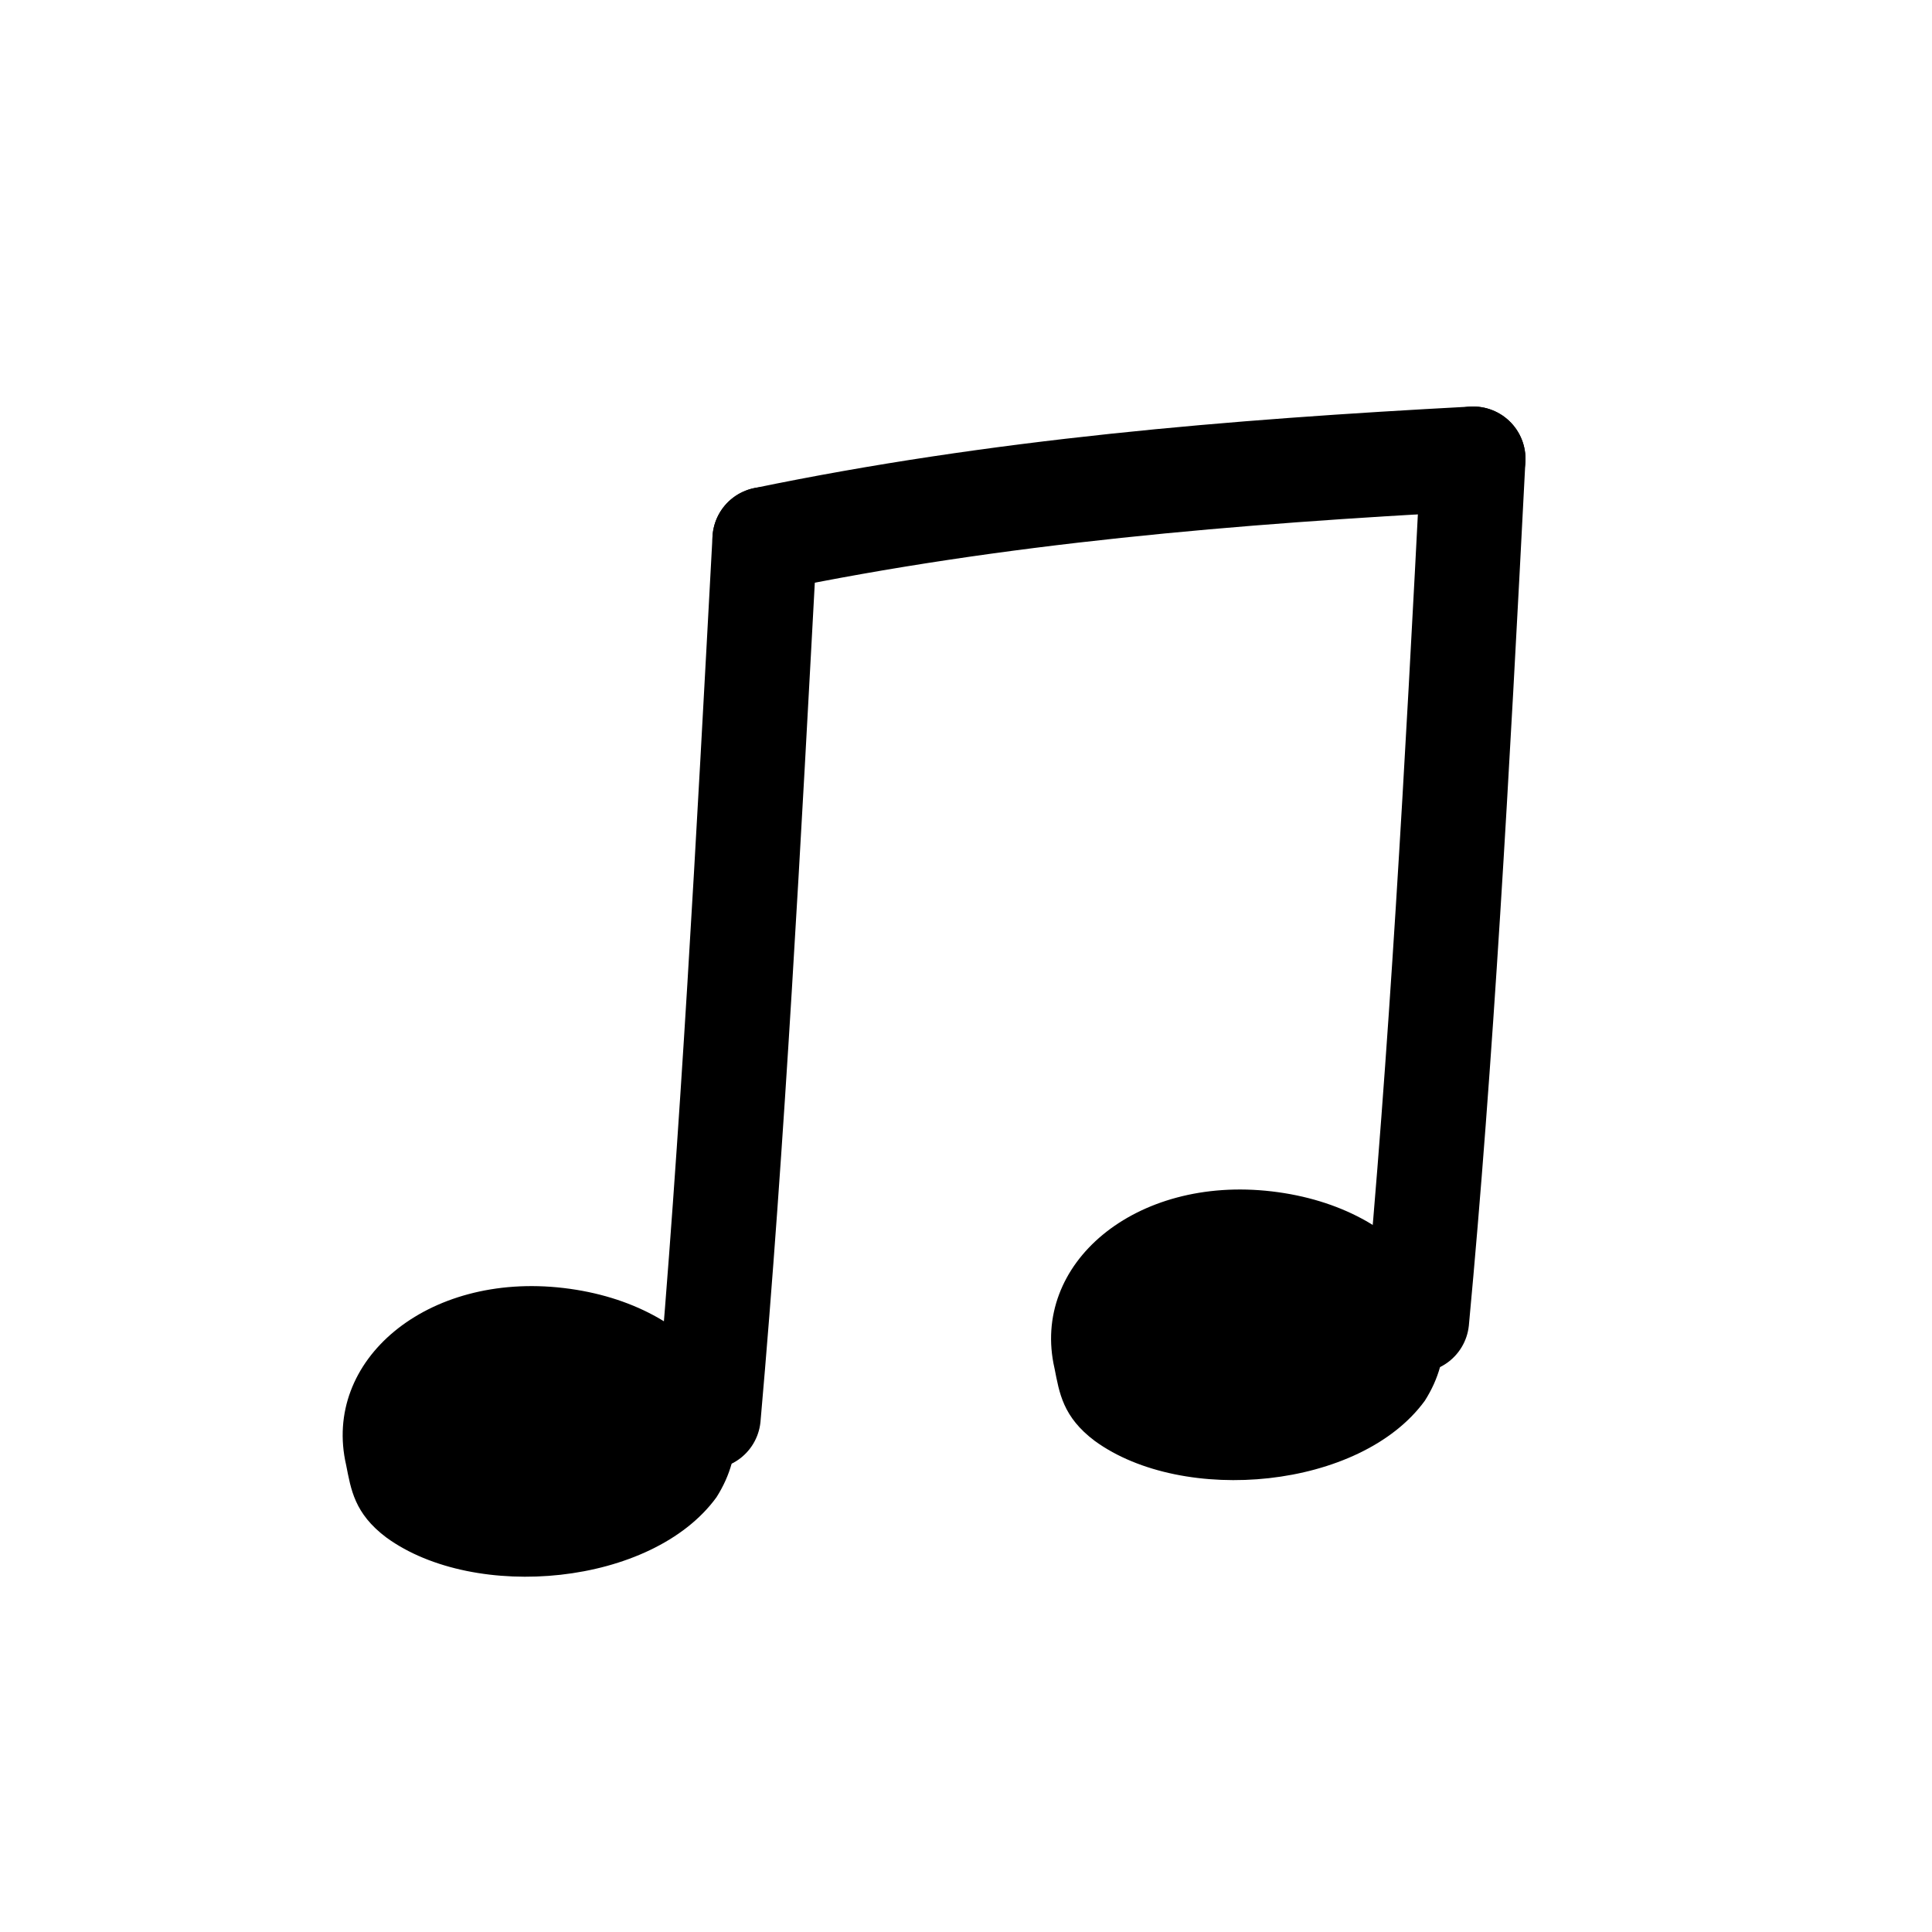
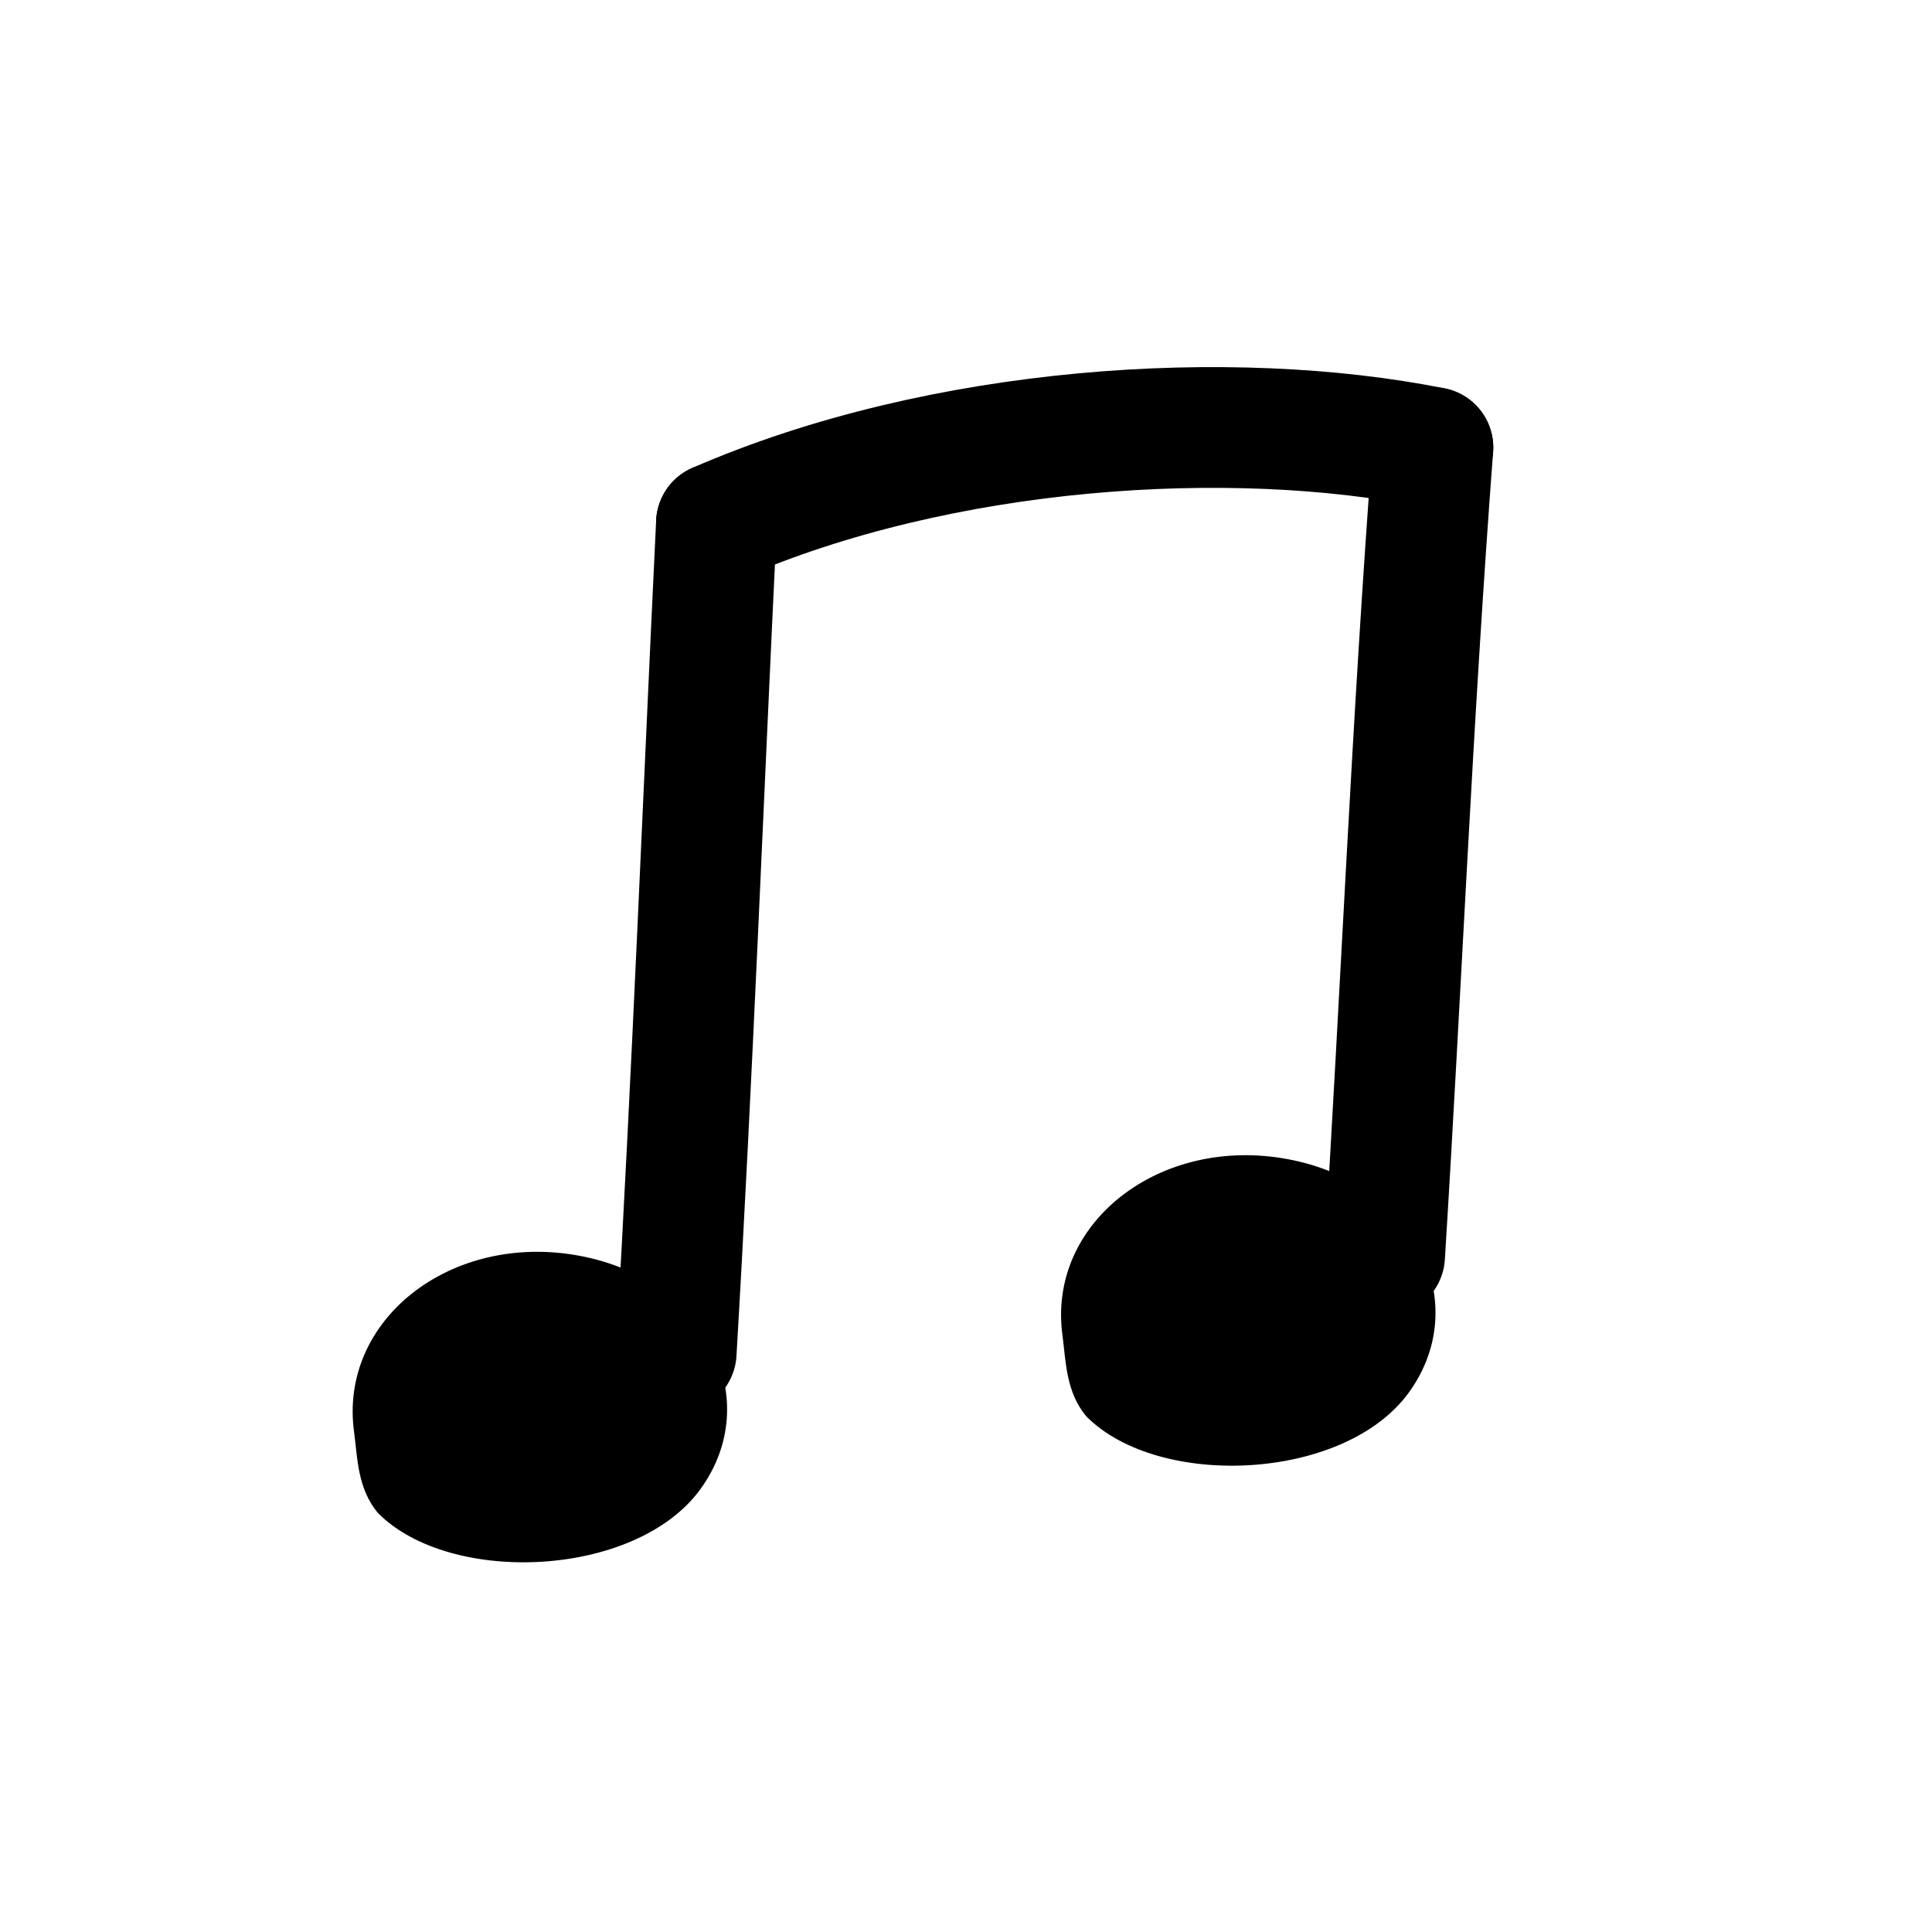
<svg xmlns="http://www.w3.org/2000/svg" viewBox="0 0 120 120" width="120" height="120">
-   <path fill="currentColor" d="M21.5 91 C20 84.5 26.5 79 35 80 C43.5 81 48 87.5 44.5 93 C40.5 98.5 29.5 99.5 24 95.5 C22 94 21.8 92.5 21.5 91 Z" />
-   <path fill="currentColor" d="M65.5 85 C64 78.5 70.5 73 79 74 C87.5 75 92 81.5 88.5 87 C84.5 92.5 73.5 93.5 68 89.5 C66 88 65.8 86.5 65.5 85 Z" />
-   <g fill="none" stroke="currentColor" stroke-width="6.5" stroke-linecap="round" stroke-linejoin="round">
-     <path d="M44 88 C45.5 71 46.5 52 47.5 33.5" />
-     <path d="M88 82 C89.5 66 90.5 48 91.5 28.5" />
-     <path d="M47.5 33.5 C62 30.5 76.5 29.3 91.5 28.5" />
+   <path fill="currentColor" d="M22 89 C21 82 28 76.5 36 78 C44 79.5 47.5 87 43.5 92.5 C39.5 98 28 98.5 23.5 94 C22.2 92.5 22.2 90.5 22 89 Z" />
+   <path fill="currentColor" d="M66 83 C65 76 72 70.5 80 72 C88 73.5 91.5 81 87.5 86.5 C83.5 92 72 92.5 67.5 88 C66.2 86.5 66.2 84.5 66 83 Z" />
+   <g fill="none" stroke="currentColor" stroke-width="7.5" stroke-linecap="round" stroke-linejoin="round">
+     <path d="M42 84 C43 67 43.7 49 44.5 32.5" />
+     <path d="M86 78 C87 62 87.7 45 89 27.8" />
+     <path d="M44.5 32.5 C58.5 26.4 76.5 25.3 89 27.8" />
  </g>
</svg>
